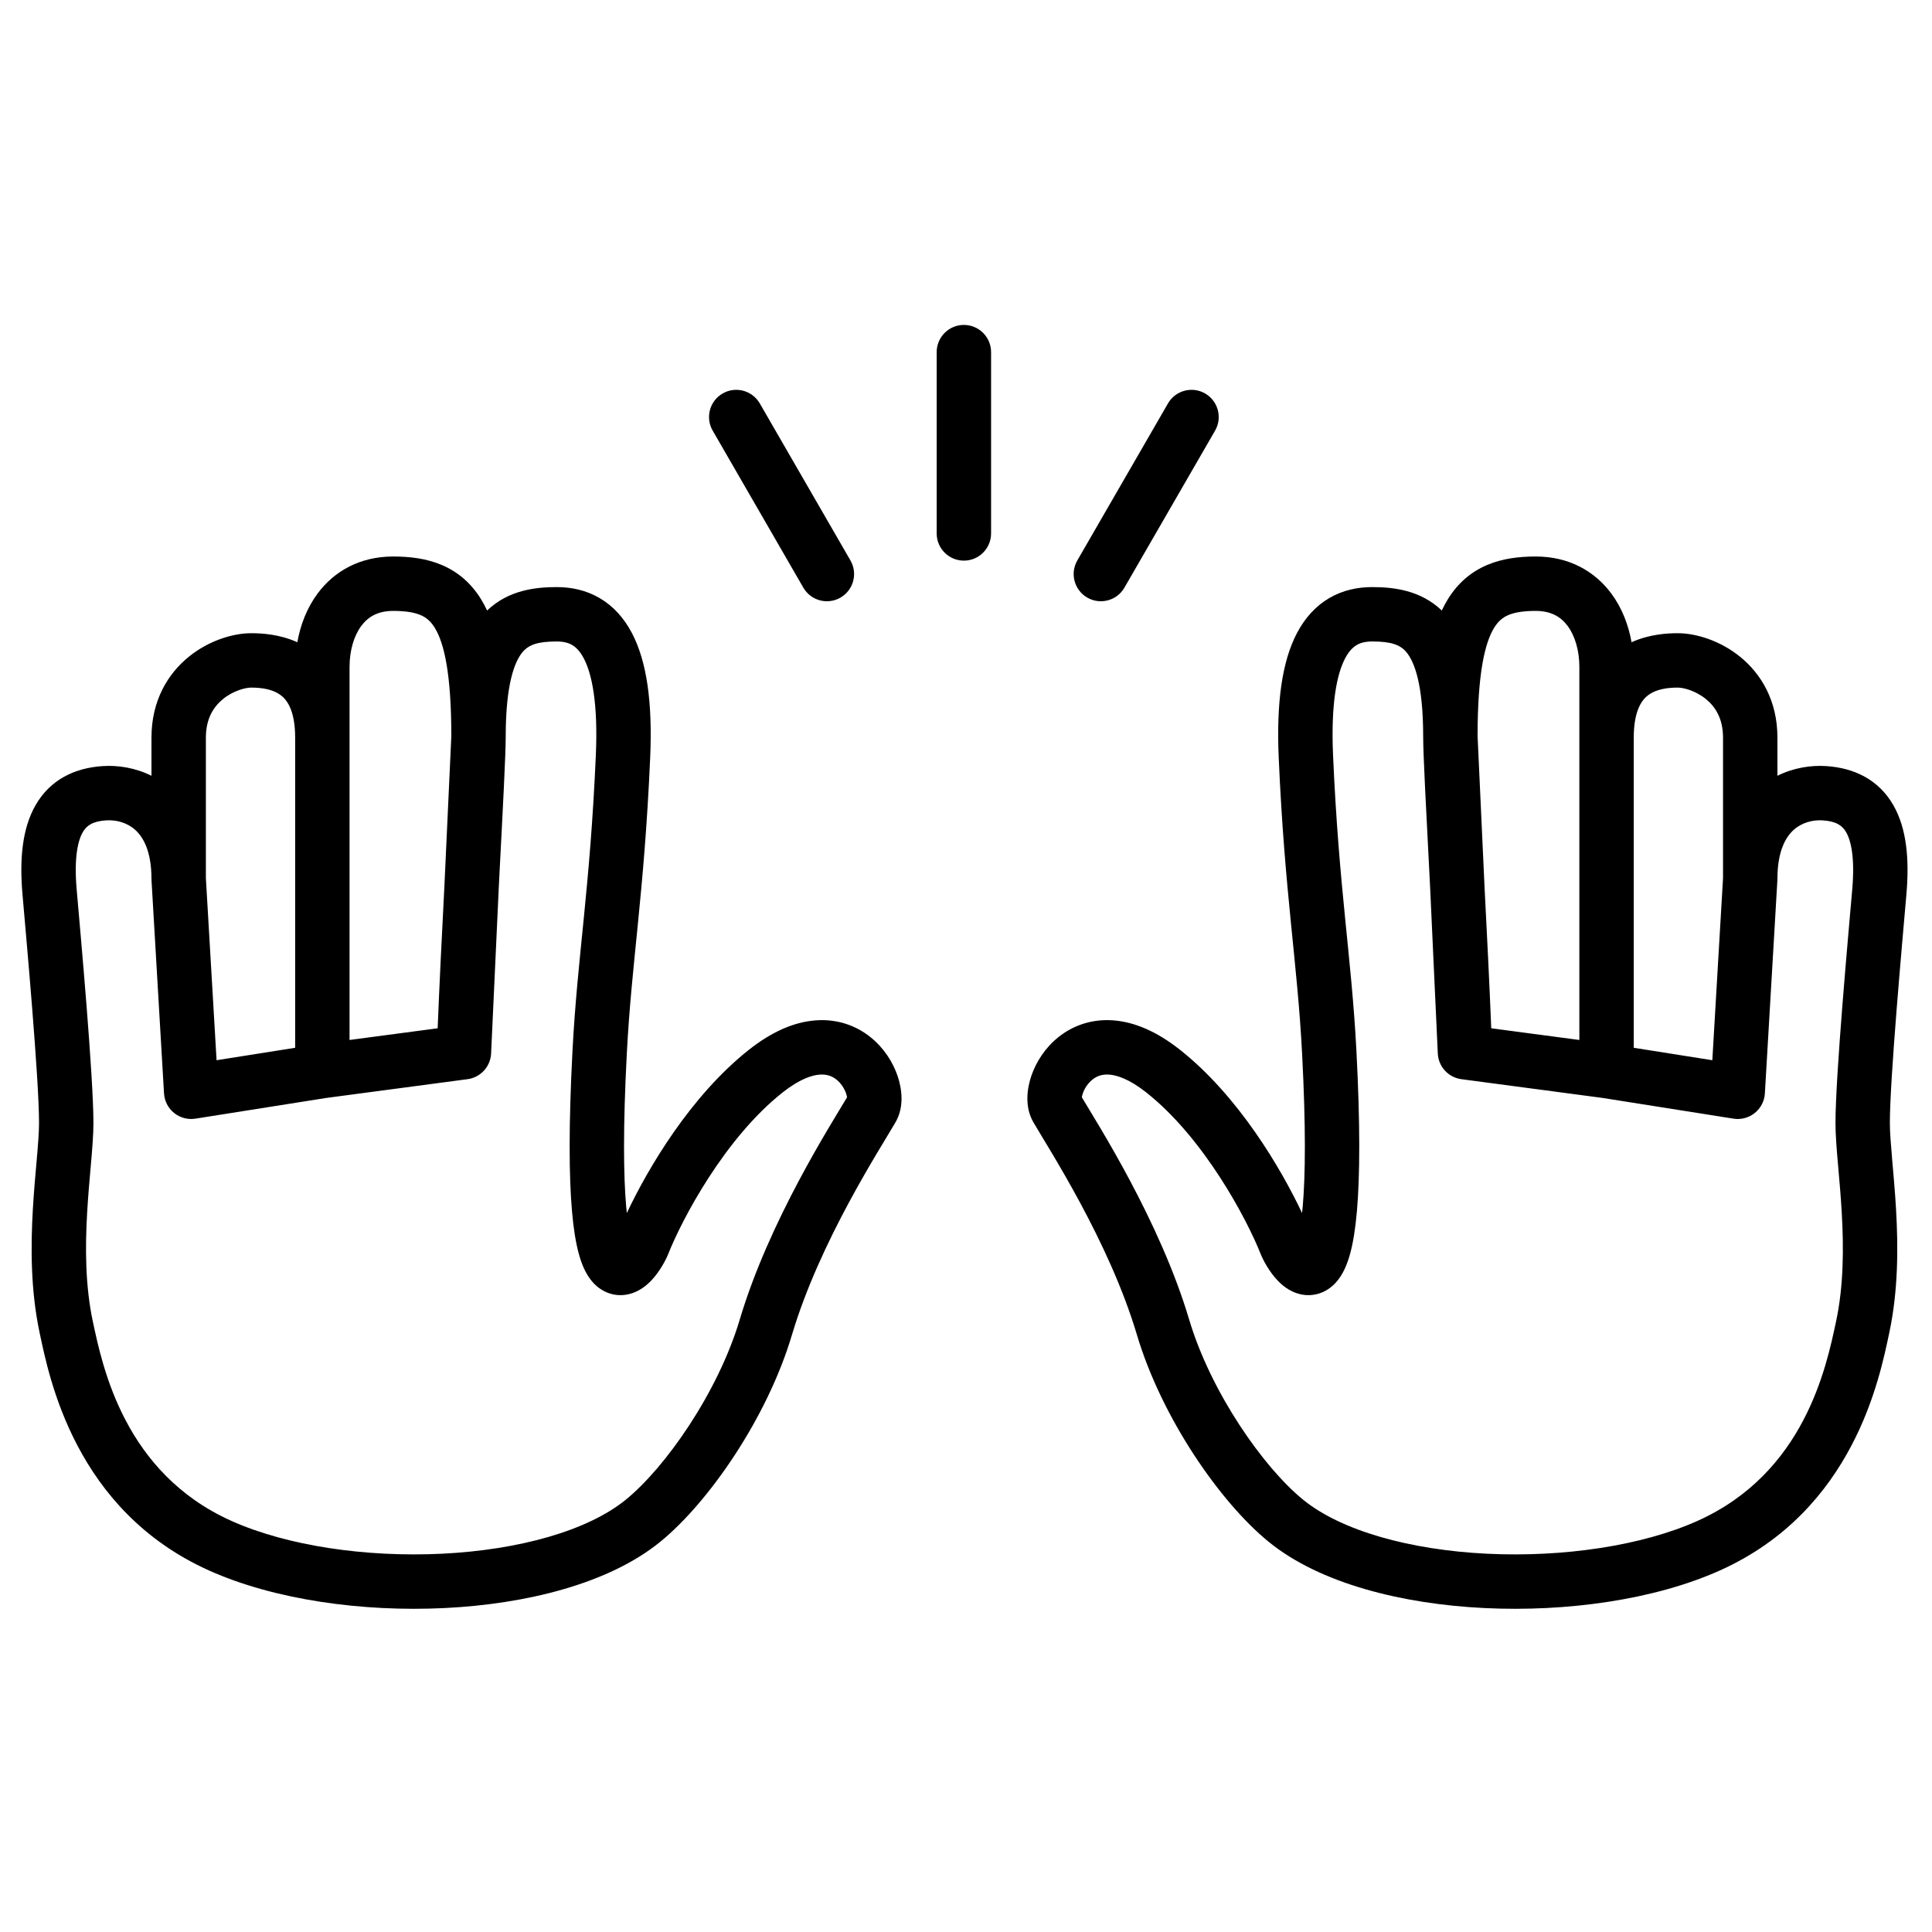
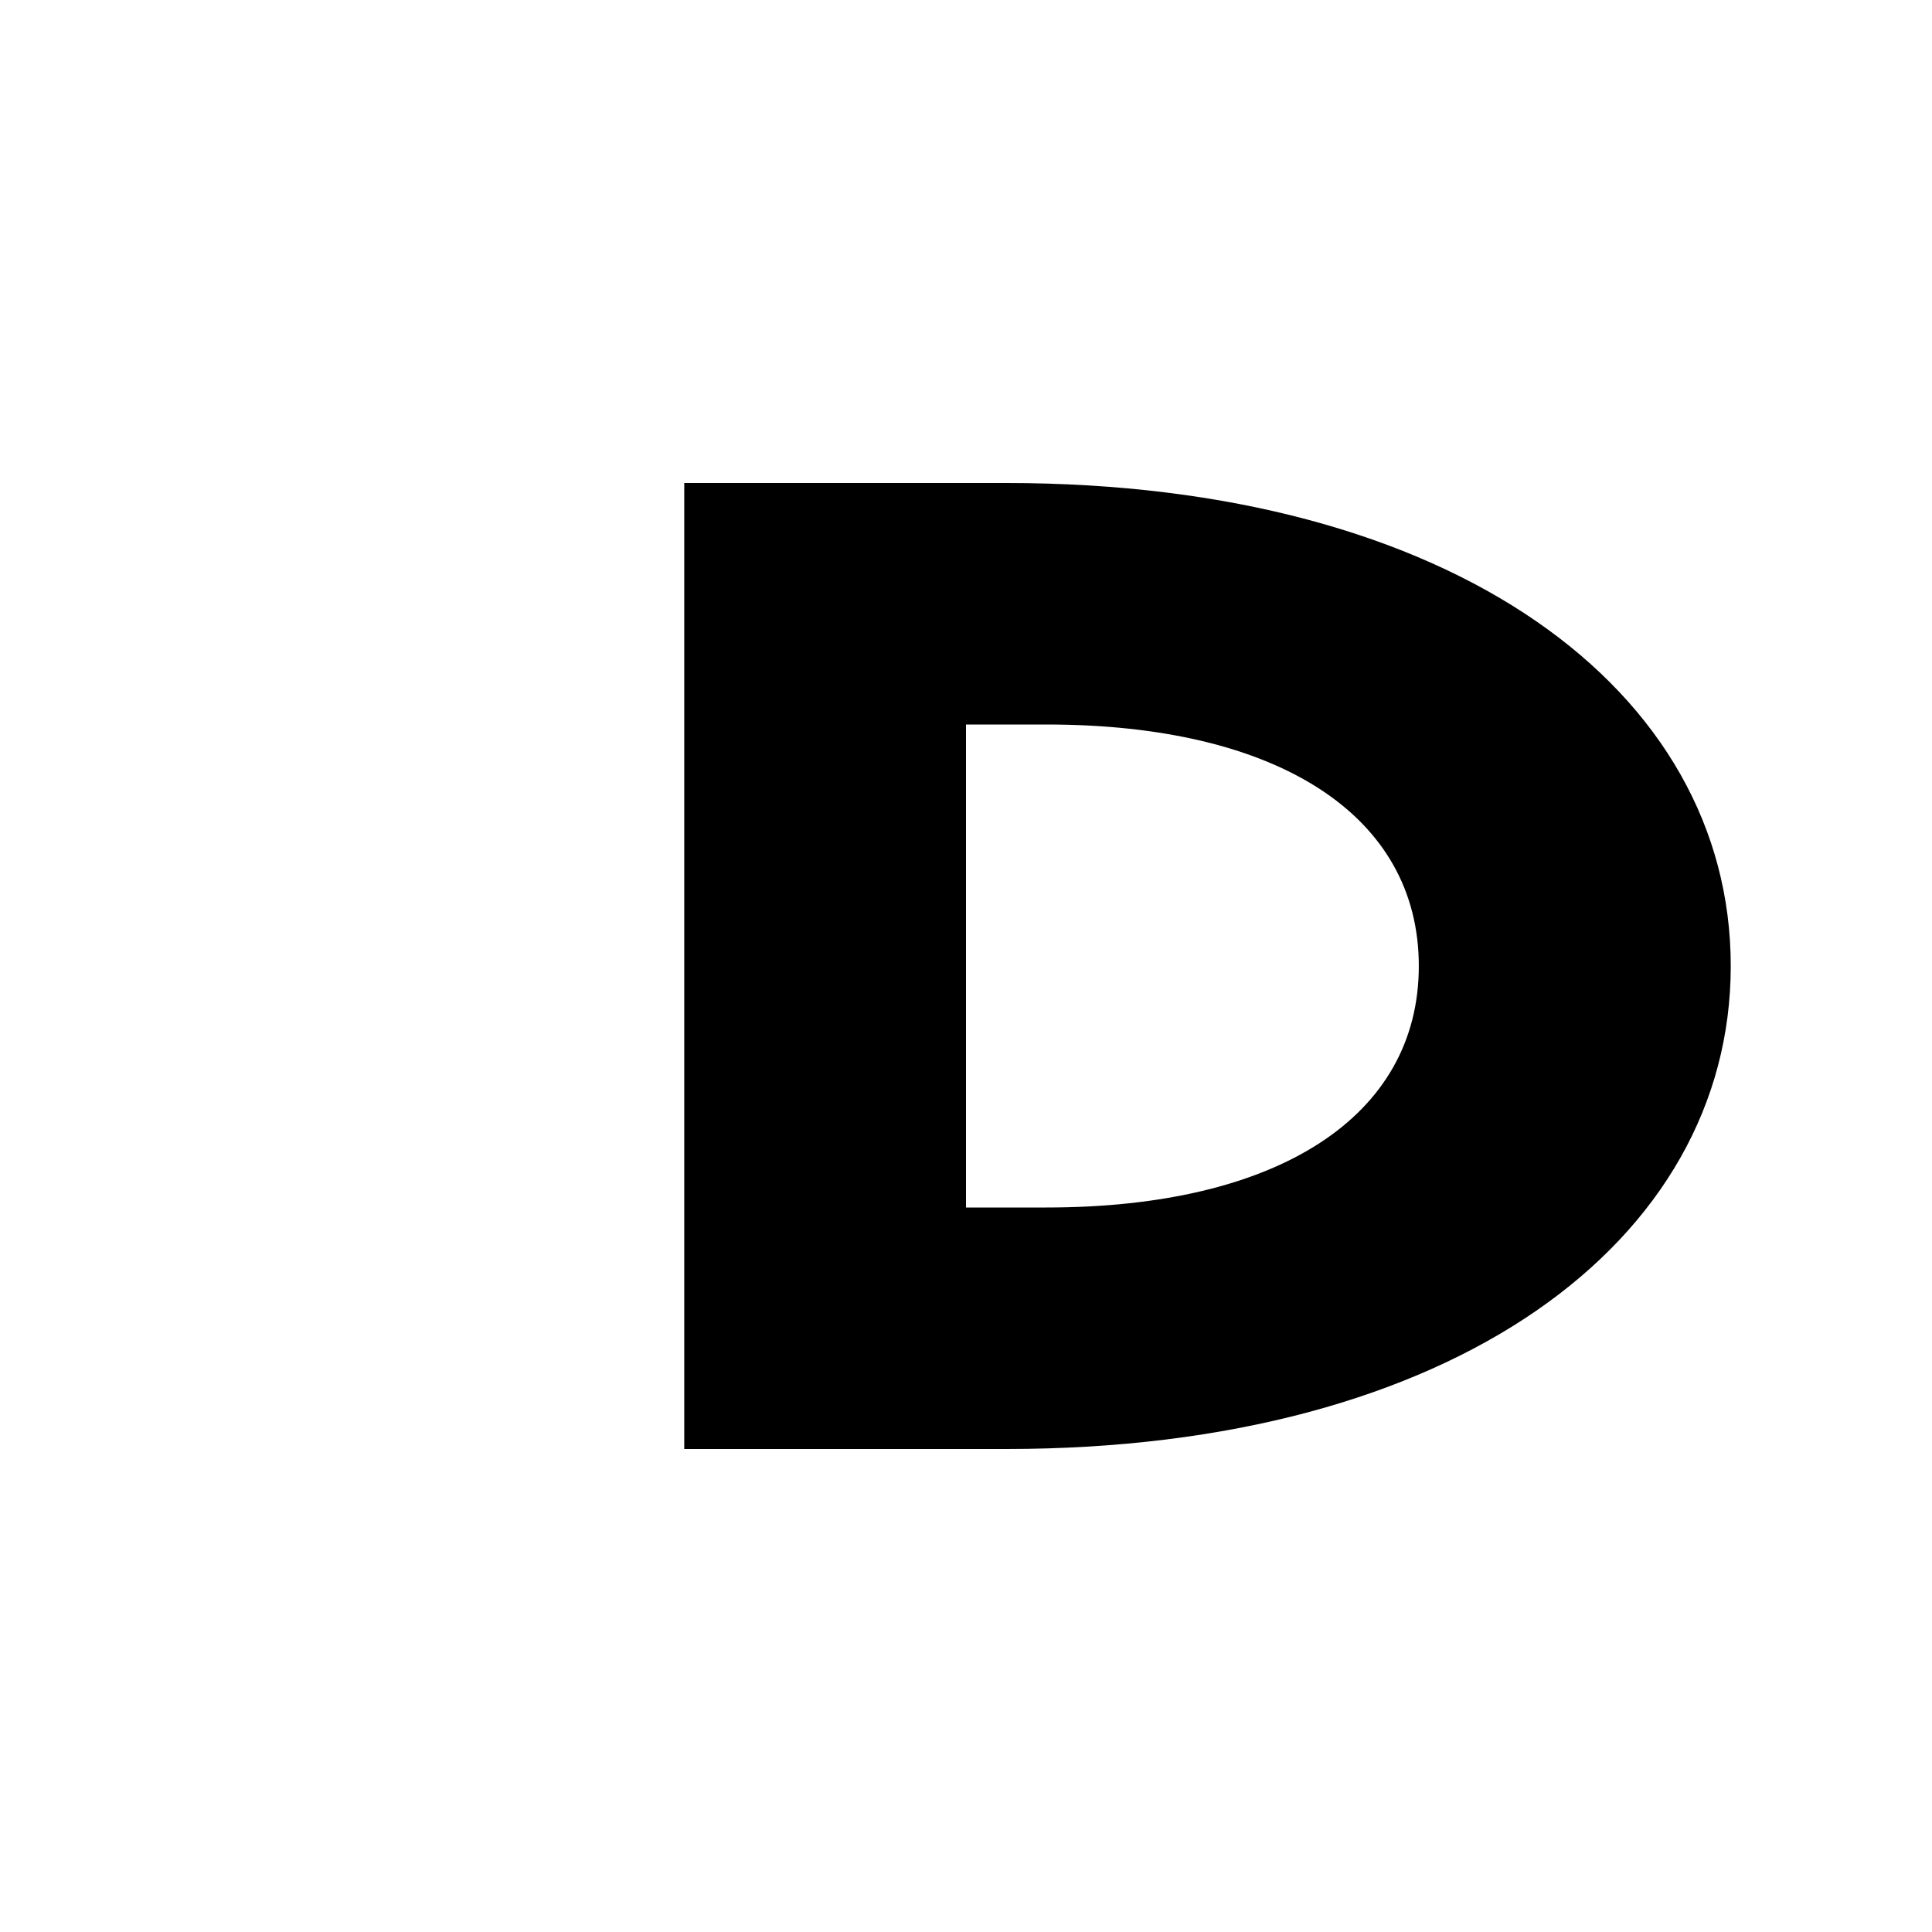
- <svg xmlns="http://www.w3.org/2000/svg" width="1365" height="1365" viewBox="0 -24 148 148" fill="none">
-   <path d="M71.754 16.863V2.974C71.754 1.824 72.687 0.891 73.838 0.891C74.988 0.891 75.921 1.824 75.921 2.974V16.863C75.921 18.014 74.988 18.947 73.838 18.947C72.687 18.947 71.754 18.014 71.754 16.863Z" fill="black" />
-   <path d="M82.527 18.933L89.472 6.905C90.047 5.908 91.322 5.567 92.318 6.142C93.314 6.717 93.656 7.992 93.081 8.988L86.136 21.017C85.561 22.013 84.286 22.355 83.29 21.779C82.293 21.204 81.952 19.929 82.527 18.933Z" fill="black" />
-   <path d="M65.148 18.933L58.204 6.905C57.628 5.908 56.354 5.567 55.357 6.142C54.361 6.717 54.019 7.992 54.595 8.988L61.539 21.017C62.114 22.013 63.389 22.355 64.385 21.779C65.382 21.204 65.723 19.929 65.148 18.933Z" fill="black" />
-   <path d="M140.606 62.029C140.606 58.409 141.583 47.675 141.89 44.132C142.097 41.737 141.809 40.425 141.424 39.754C141.141 39.263 140.699 38.915 139.634 38.844C138.865 38.792 138.027 39.011 137.401 39.576C136.814 40.105 136.159 41.168 136.159 43.318L136.155 43.439L135.198 59.758C135.164 60.345 134.883 60.891 134.424 61.26C133.966 61.628 133.374 61.786 132.793 61.694L122.764 60.107L111.948 58.67C110.949 58.538 110.188 57.708 110.142 56.702L109.561 44.132C109.535 43.621 109.51 43.114 109.484 42.615C109.241 37.929 109.022 33.781 109.022 32.428C109.022 28.386 108.338 26.681 107.74 25.963C107.263 25.392 106.577 25.14 105.11 25.14C104.583 25.14 104.212 25.248 103.933 25.411C103.659 25.571 103.346 25.859 103.049 26.421C102.41 27.626 101.945 29.891 102.118 33.848C102.342 38.98 102.692 42.815 103.035 46.272C103.377 49.723 103.718 52.856 103.908 56.497C104.204 62.197 104.178 66.126 103.945 68.792C103.828 70.124 103.656 71.2 103.423 72.05C103.202 72.856 102.871 73.676 102.296 74.289C101.6 75.03 100.608 75.384 99.577 75.136C98.759 74.939 98.185 74.421 97.871 74.092C97.214 73.402 96.75 72.511 96.568 72.051C95.51 69.381 92.235 63.181 87.802 59.681C86.509 58.66 85.567 58.365 84.974 58.32C84.415 58.278 84.009 58.444 83.691 58.697C83.34 58.976 83.078 59.381 82.948 59.764C82.902 59.9 82.882 59.997 82.874 60.058C84.076 62.087 88.842 69.522 91.09 77.069C92.765 82.694 96.804 88.426 99.819 90.881C102.74 93.258 107.988 94.731 113.9 95.022C119.756 95.309 125.788 94.412 130.033 92.509C138.233 88.833 139.903 80.738 140.651 77.229C141.232 74.506 141.243 71.599 141.087 68.901C141.01 67.555 140.894 66.297 140.793 65.137C140.695 64.01 140.606 62.922 140.606 62.029ZM120.986 27.095C120.986 25.831 120.648 24.705 120.089 23.951C119.583 23.27 118.84 22.799 117.646 22.798C116.668 22.798 116.011 22.919 115.546 23.117C115.13 23.294 114.781 23.57 114.463 24.083C113.73 25.267 113.192 27.645 113.189 32.384L113.721 43.909C113.91 47.566 114.106 51.492 114.235 54.771L120.986 55.667V27.095ZM125.153 56.265L131.172 57.218L131.992 43.267V32.508C131.992 31.031 131.39 30.128 130.678 29.549C129.884 28.904 128.957 28.673 128.519 28.673C127.722 28.673 126.899 28.797 126.306 29.218C125.849 29.542 125.153 30.309 125.153 32.508V56.265ZM136.159 35.428C137.406 34.807 138.74 34.608 139.912 34.687C142.037 34.829 143.91 35.718 145.037 37.678C146.06 39.459 146.273 41.814 146.041 44.493C145.72 48.195 144.772 58.646 144.772 62.029C144.772 62.708 144.843 63.612 144.944 64.776C145.042 65.907 145.165 67.239 145.247 68.661C145.411 71.499 145.422 74.838 144.727 78.099C144.002 81.495 142.041 91.692 131.738 96.311C126.731 98.555 120.002 99.494 113.696 99.184C107.445 98.877 101.128 97.319 97.189 94.112C93.481 91.094 88.994 84.631 87.096 78.259C84.953 71.062 80.311 63.965 79.153 61.953C78.471 60.769 78.684 59.363 79.002 58.426C79.361 57.369 80.055 56.263 81.099 55.434C82.176 54.578 83.604 54.038 85.288 54.165C86.937 54.289 88.646 55.039 90.383 56.411C94.854 59.94 98.134 65.508 99.742 68.923C99.759 68.766 99.779 68.602 99.794 68.43C100.003 66.043 100.039 62.334 99.747 56.713C99.564 53.194 99.236 50.181 98.889 46.683C98.543 43.19 98.184 39.271 97.955 34.03C97.772 29.848 98.201 26.672 99.367 24.471C99.972 23.33 100.79 22.422 101.83 21.814C102.866 21.209 103.995 20.974 105.11 20.974C106.759 20.974 108.813 21.206 110.448 22.768C110.593 22.458 110.75 22.165 110.921 21.89C111.676 20.67 112.681 19.808 113.912 19.284C115.095 18.779 116.378 18.631 117.646 18.631C120.195 18.631 122.164 19.757 123.434 21.468C124.256 22.576 124.75 23.878 124.985 25.198C126.338 24.588 127.691 24.507 128.519 24.507C129.933 24.507 131.784 25.079 133.305 26.315C134.908 27.618 136.159 29.673 136.159 32.508V35.428Z" fill="black" />
-   <path d="M7.157 62.029C7.157 58.409 6.18 47.675 5.873 44.132C5.665 41.737 5.954 40.425 6.339 39.754C6.621 39.263 7.063 38.915 8.128 38.844C8.898 38.792 9.735 39.011 10.362 39.576C10.948 40.105 11.603 41.168 11.603 43.318L11.607 43.439L12.564 59.758C12.599 60.345 12.88 60.891 13.338 61.26C13.796 61.628 14.389 61.786 14.97 61.694L24.999 60.107L35.814 58.67C36.813 58.538 37.574 57.708 37.621 56.702L38.202 44.132C38.228 43.621 38.252 43.114 38.278 42.615C38.522 37.929 38.74 33.781 38.74 32.428C38.74 28.386 39.425 26.681 40.023 25.963C40.5 25.392 41.185 25.14 42.652 25.14C43.179 25.14 43.55 25.248 43.83 25.411C44.104 25.571 44.416 25.859 44.714 26.421C45.352 27.626 45.817 29.891 45.644 33.848C45.42 38.98 45.07 42.815 44.727 46.272C44.385 49.723 44.044 52.856 43.855 56.497C43.558 62.197 43.585 66.126 43.818 68.792C43.934 70.124 44.107 71.2 44.34 72.05C44.56 72.856 44.891 73.676 45.466 74.289C46.163 75.03 47.155 75.384 48.185 75.136C49.003 74.939 49.578 74.421 49.892 74.092C50.548 73.402 51.012 72.511 51.194 72.051C52.253 69.381 55.527 63.181 59.96 59.681C61.254 58.66 62.196 58.365 62.789 58.32C63.348 58.278 63.753 58.444 64.072 58.697C64.422 58.976 64.684 59.381 64.815 59.764C64.861 59.9 64.88 59.997 64.888 60.058C63.687 62.087 58.92 69.522 56.673 77.069C54.998 82.694 50.959 88.426 47.943 90.881C45.023 93.258 39.775 94.731 33.862 95.022C28.007 95.309 21.975 94.412 17.73 92.509C9.53 88.833 7.86 80.738 7.111 77.229C6.531 74.506 6.519 71.599 6.675 68.901C6.753 67.555 6.868 66.297 6.969 65.137C7.067 64.01 7.157 62.922 7.157 62.029ZM26.777 27.095C26.777 25.831 27.115 24.705 27.674 23.951C28.179 23.27 28.922 22.799 30.117 22.798C31.094 22.798 31.752 22.919 32.216 23.117C32.633 23.294 32.982 23.57 33.3 24.083C34.033 25.267 34.571 27.645 34.574 32.384L34.042 43.909C33.852 47.566 33.657 51.492 33.527 54.771L26.777 55.667V27.095ZM22.61 56.265L16.59 57.218L15.771 43.267V32.508C15.771 31.031 16.373 30.128 17.085 29.549C17.878 28.904 18.806 28.673 19.243 28.673C20.04 28.673 20.863 28.797 21.456 29.218C21.913 29.542 22.61 30.309 22.61 32.508V56.265ZM11.603 35.428C10.357 34.807 9.023 34.608 7.85 34.687C5.725 34.829 3.852 35.718 2.726 37.678C1.702 39.459 1.489 41.814 1.721 44.493C2.042 48.195 2.99 58.646 2.99 62.029C2.99 62.708 2.92 63.612 2.819 64.776C2.72 65.907 2.597 67.239 2.515 68.661C2.352 71.499 2.34 74.838 3.036 78.099C3.76 81.495 5.722 91.692 16.024 96.311C21.031 98.555 27.76 99.494 34.067 99.184C40.317 98.877 46.635 97.319 50.574 94.112C54.282 91.094 58.769 84.631 60.666 78.259C62.809 71.062 67.451 63.965 68.61 61.953C69.292 60.769 69.079 59.363 68.76 58.426C68.402 57.369 67.707 56.263 66.663 55.434C65.587 54.578 64.158 54.038 62.475 54.165C60.826 54.289 59.116 55.039 57.379 56.411C52.908 59.94 49.628 65.508 48.02 68.923C48.003 68.766 47.983 68.602 47.968 68.43C47.76 66.043 47.723 62.334 48.016 56.713C48.199 53.194 48.527 50.181 48.874 46.683C49.22 43.19 49.578 39.271 49.807 34.03C49.99 29.848 49.561 26.672 48.395 24.471C47.791 23.33 46.973 22.422 45.932 21.814C44.896 21.209 43.768 20.974 42.652 20.974C41.004 20.974 38.95 21.206 37.314 22.768C37.17 22.458 37.012 22.165 36.842 21.89C36.086 20.67 35.082 19.808 33.851 19.284C32.668 18.779 31.385 18.631 30.117 18.631C27.568 18.631 25.599 19.757 24.328 21.468C23.507 22.576 23.012 23.878 22.777 25.198C21.425 24.588 20.072 24.507 19.243 24.507C17.83 24.507 15.979 25.079 14.457 26.315C12.854 27.618 11.603 29.673 11.603 32.508V35.428Z" fill="black" />
+ <svg xmlns="http://www.w3.org/2000/svg" viewBox="0 0 48 48">
+   <path fill-rule="evenodd" clip-rule="evenodd" fill="#000" d="M17 12h8c11.1 0 18 5.15 18 12s-6.9 12-18 12h-8V12Zm7 6v12h2c5.75 0 9.25-2.26 9.25-6S31.75 18 26 18h-2Z" />
</svg>
